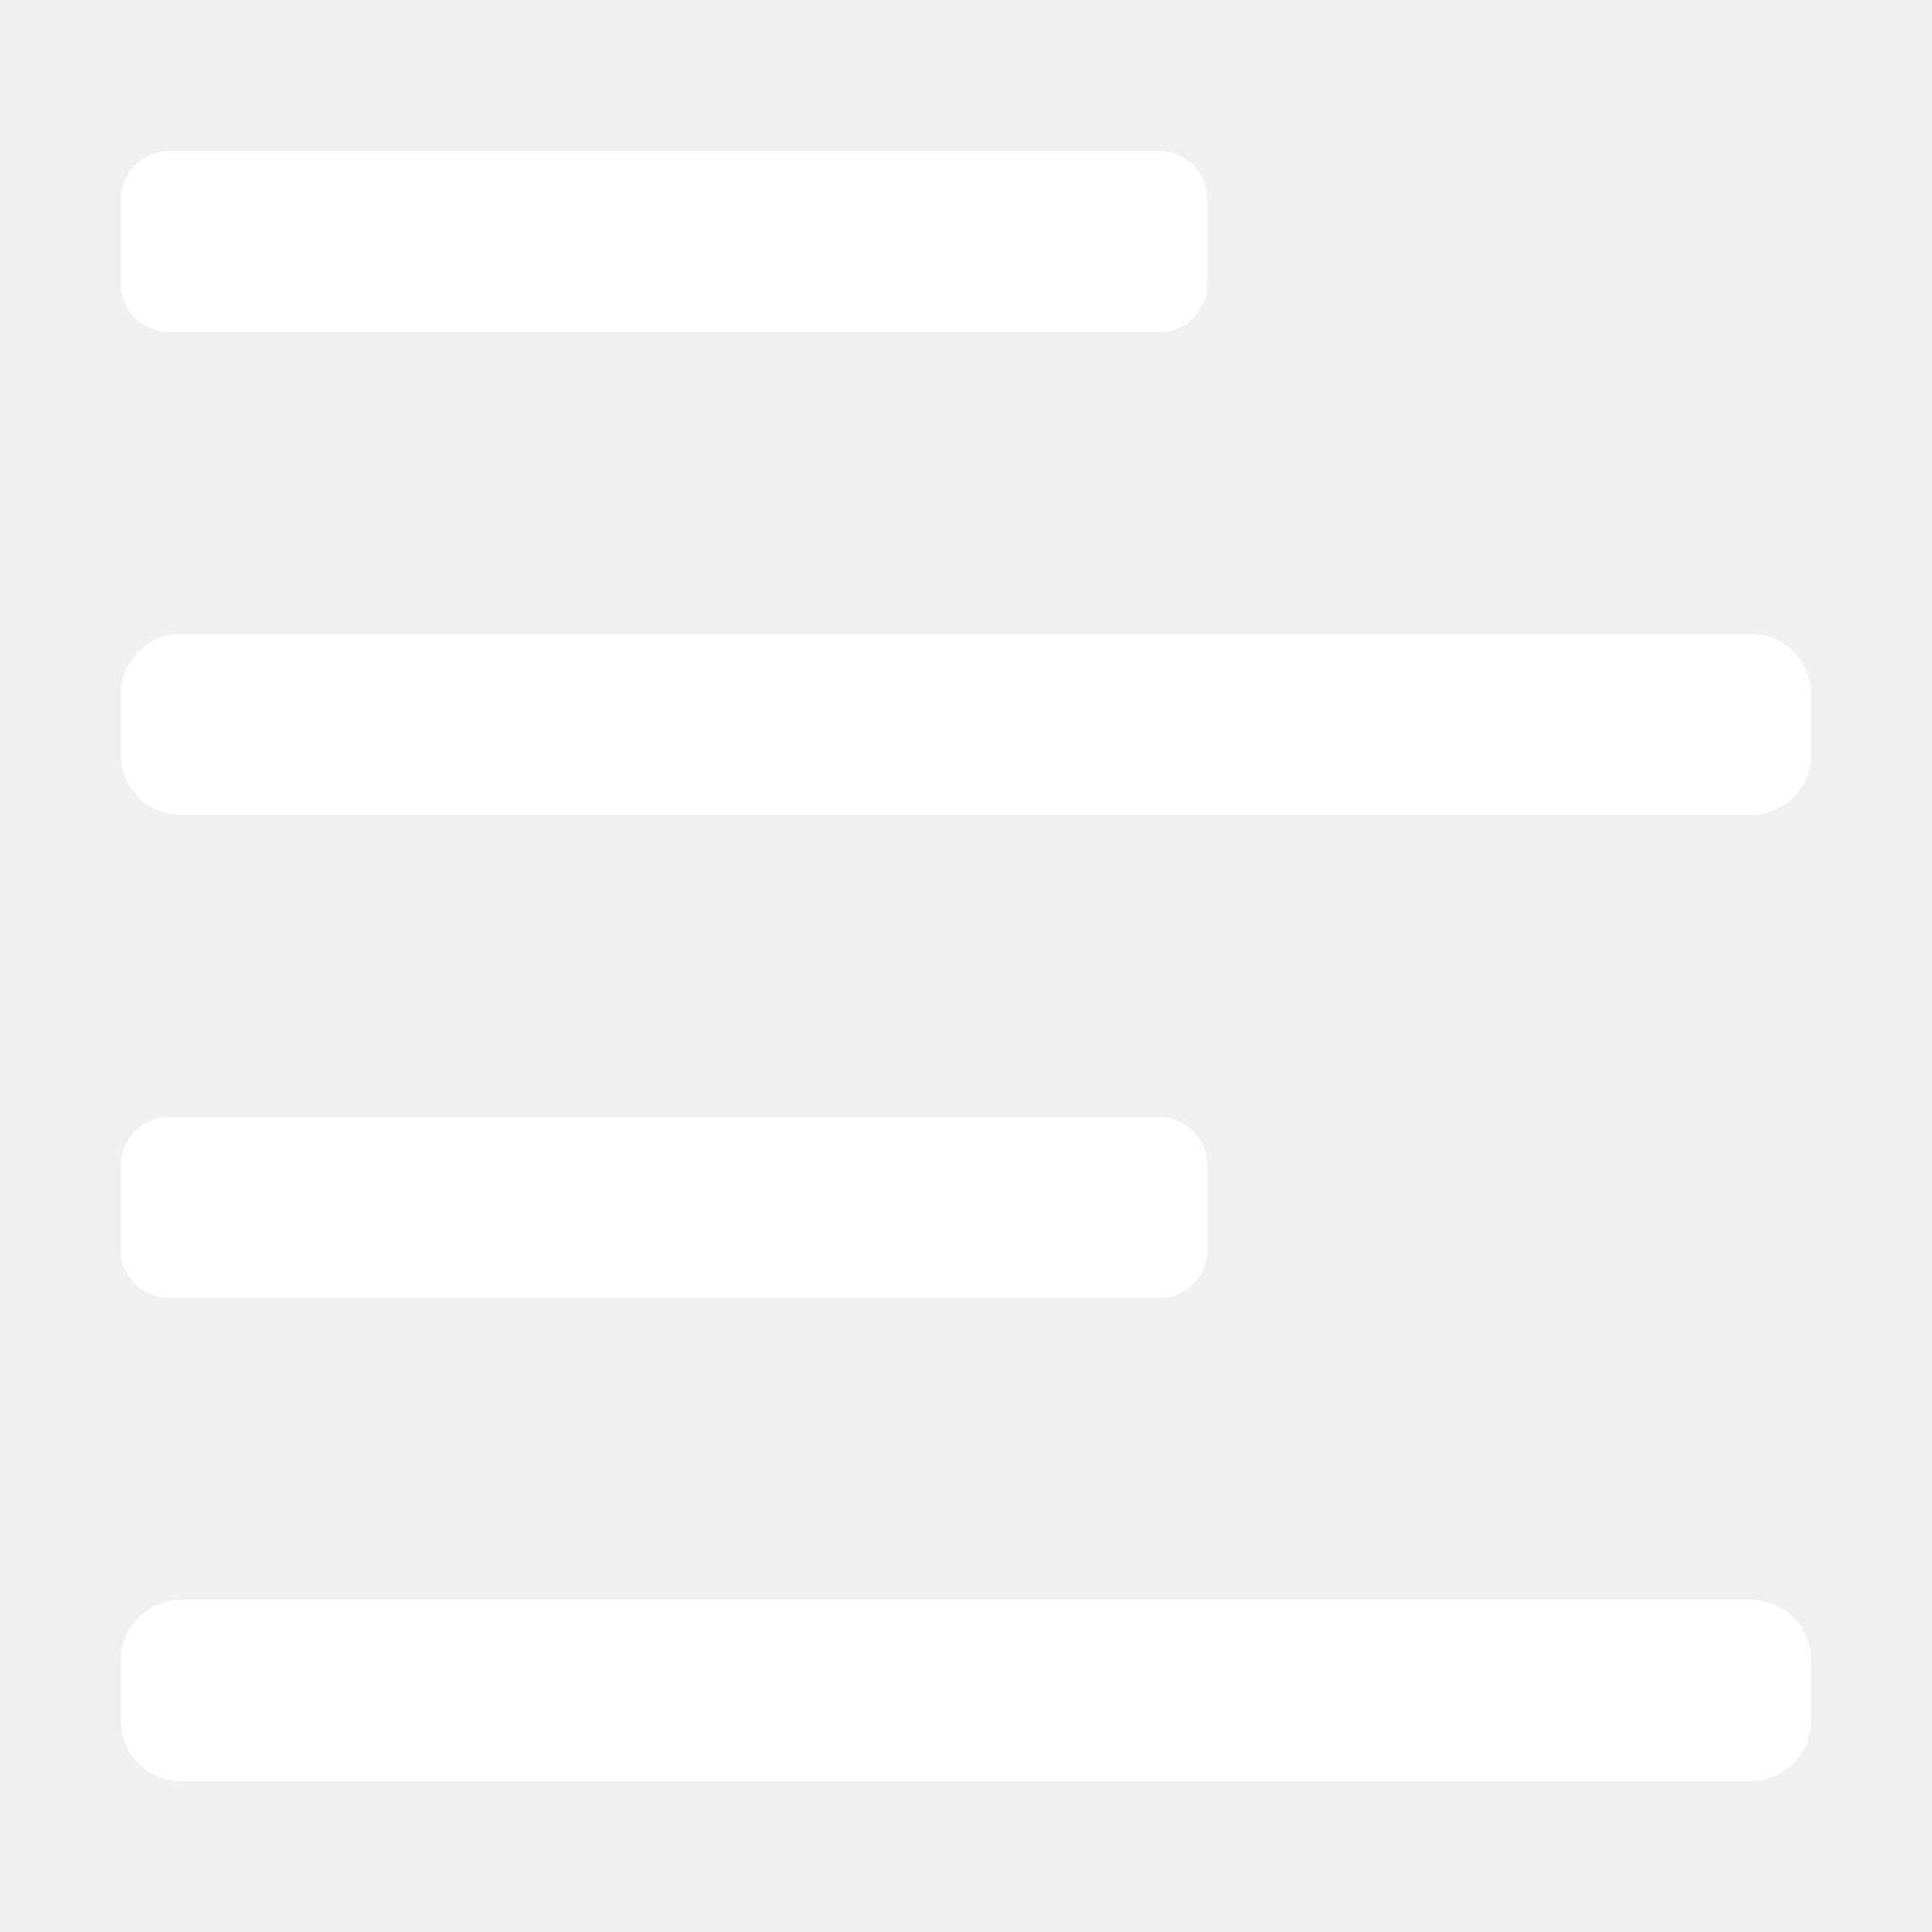
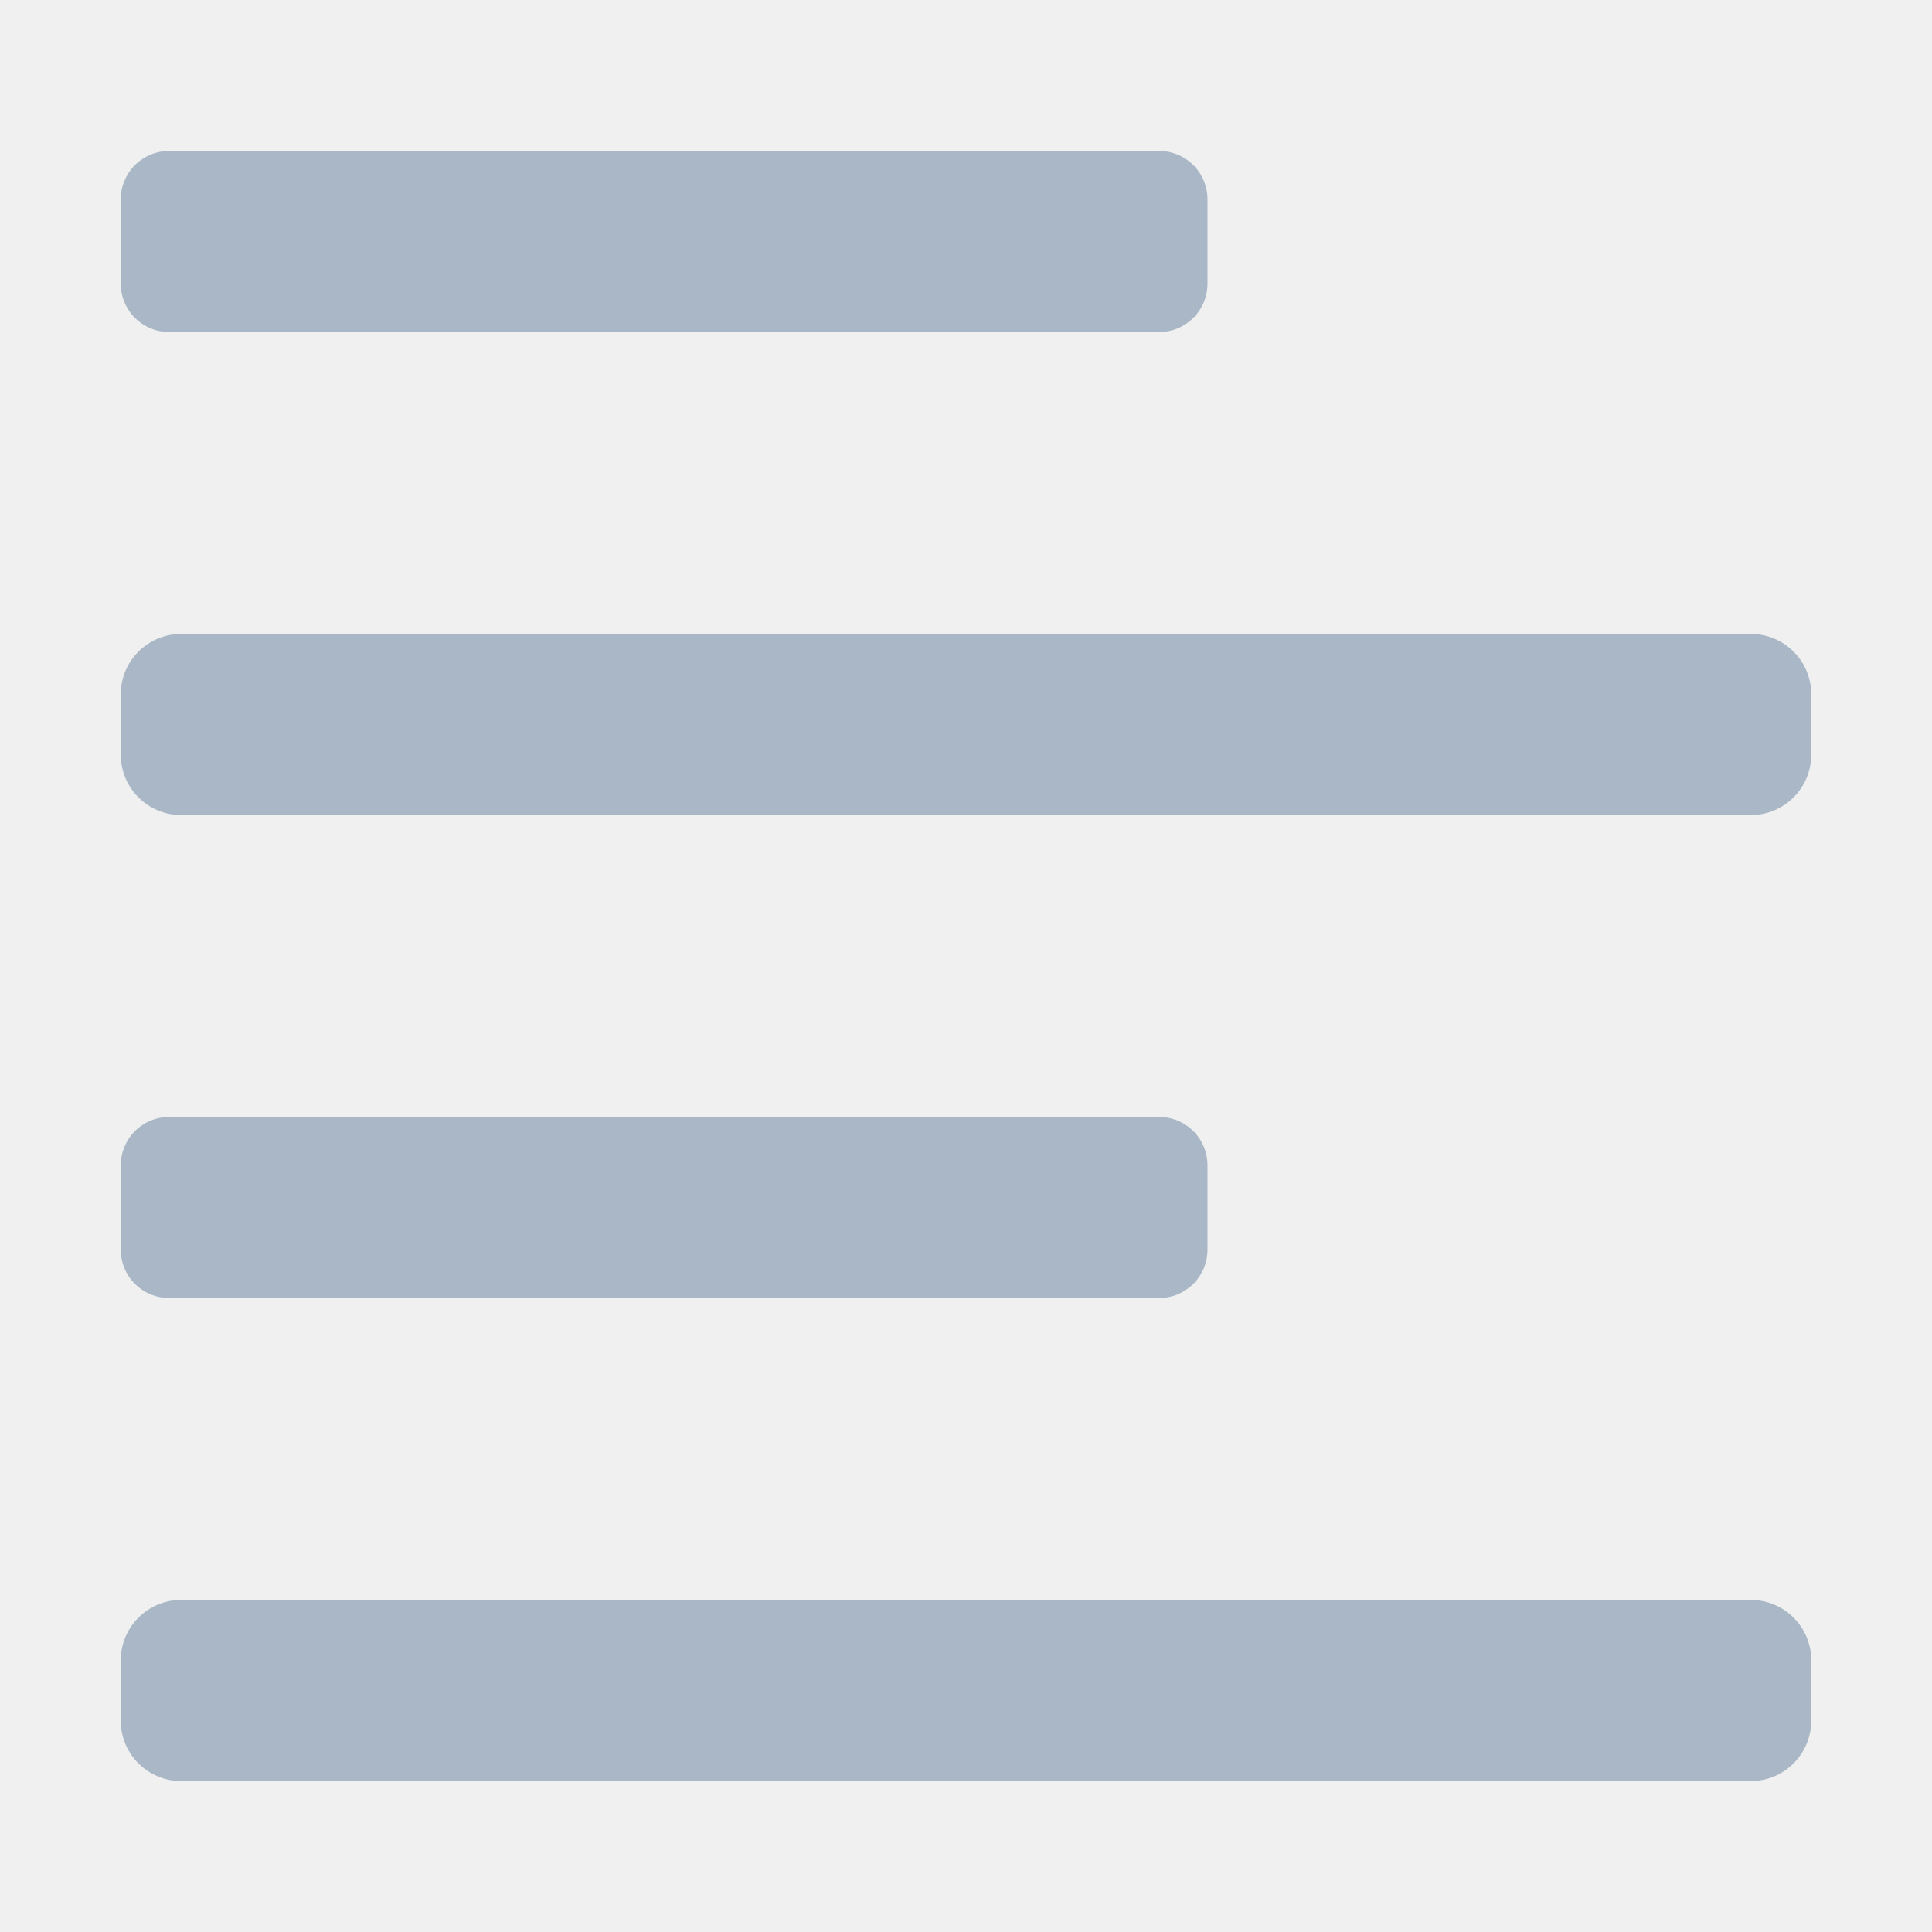
<svg xmlns="http://www.w3.org/2000/svg" width="16" height="16" viewBox="0 0 448 512">
-   <path fill="white" d="M12.83 344h262.34A12.82 12.82 0 0 0 288 331.17v-22.34A12.82 12.82 0 0 0 275.17 296H12.83A12.82 12.82 0 0 0 0 308.83v22.34A12.82 12.82 0 0 0 12.83 344zm0-256h262.34A12.82 12.82 0 0 0 288 75.17V52.83A12.82 12.82 0 0 0 275.17 40H12.83A12.82 12.82 0 0 0 0 52.83v22.34A12.82 12.82 0 0 0 12.83 88zM432 168H16a16 16 0 0 0-16 16v16a16 16 0 0 0 16 16h416a16 16 0 0 0 16-16v-16a16 16 0 0 0-16-16zm0 256H16a16 16 0 0 0-16 16v16a16 16 0 0 0 16 16h416a16 16 0 0 0 16-16v-16a16 16 0 0 0-16-16z" />
+   <path fill="#A9B7C6" d="M12.83 344h262.34A12.82 12.82 0 0 0 288 331.17v-22.34A12.82 12.82 0 0 0 275.17 296H12.83A12.82 12.82 0 0 0 0 308.83v22.34A12.82 12.82 0 0 0 12.83 344zm0-256h262.34A12.82 12.82 0 0 0 288 75.17V52.83A12.82 12.82 0 0 0 275.17 40H12.83A12.82 12.82 0 0 0 0 52.83v22.34A12.82 12.82 0 0 0 12.83 88zM432 168H16a16 16 0 0 0-16 16v16a16 16 0 0 0 16 16h416a16 16 0 0 0 16-16v-16a16 16 0 0 0-16-16zm0 256H16a16 16 0 0 0-16 16v16a16 16 0 0 0 16 16h416a16 16 0 0 0 16-16v-16a16 16 0 0 0-16-16z" />
</svg>
